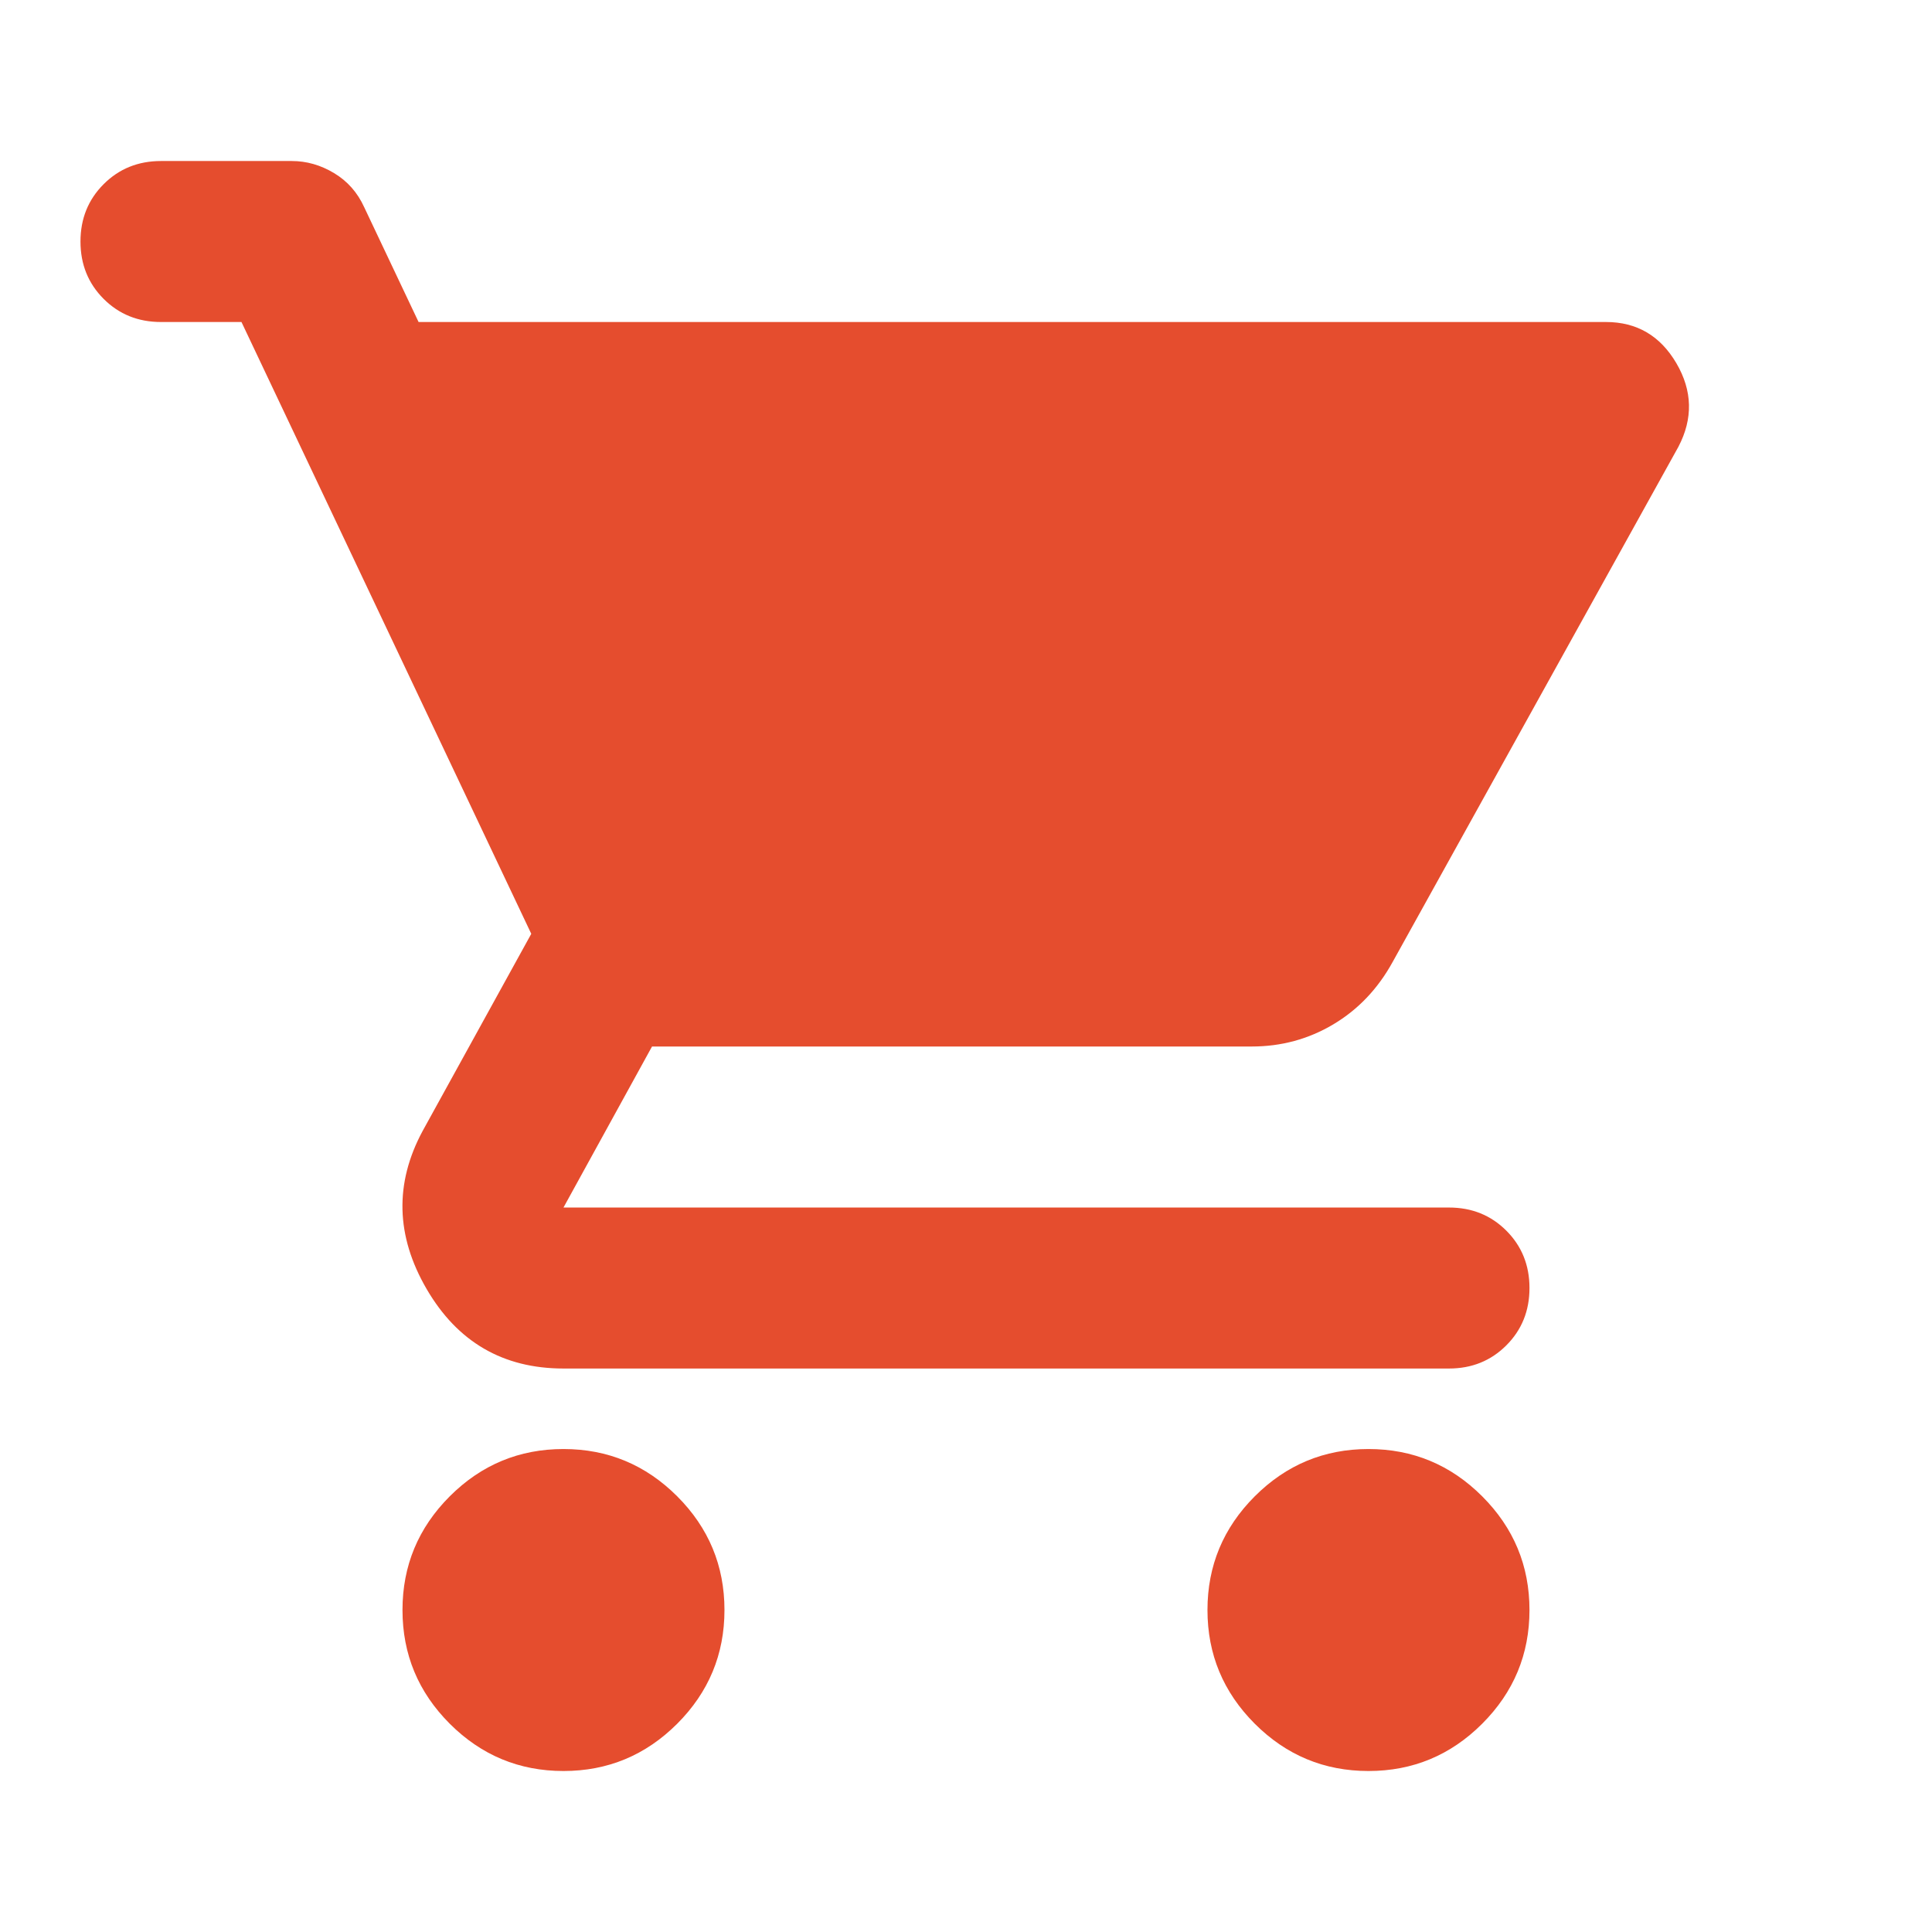
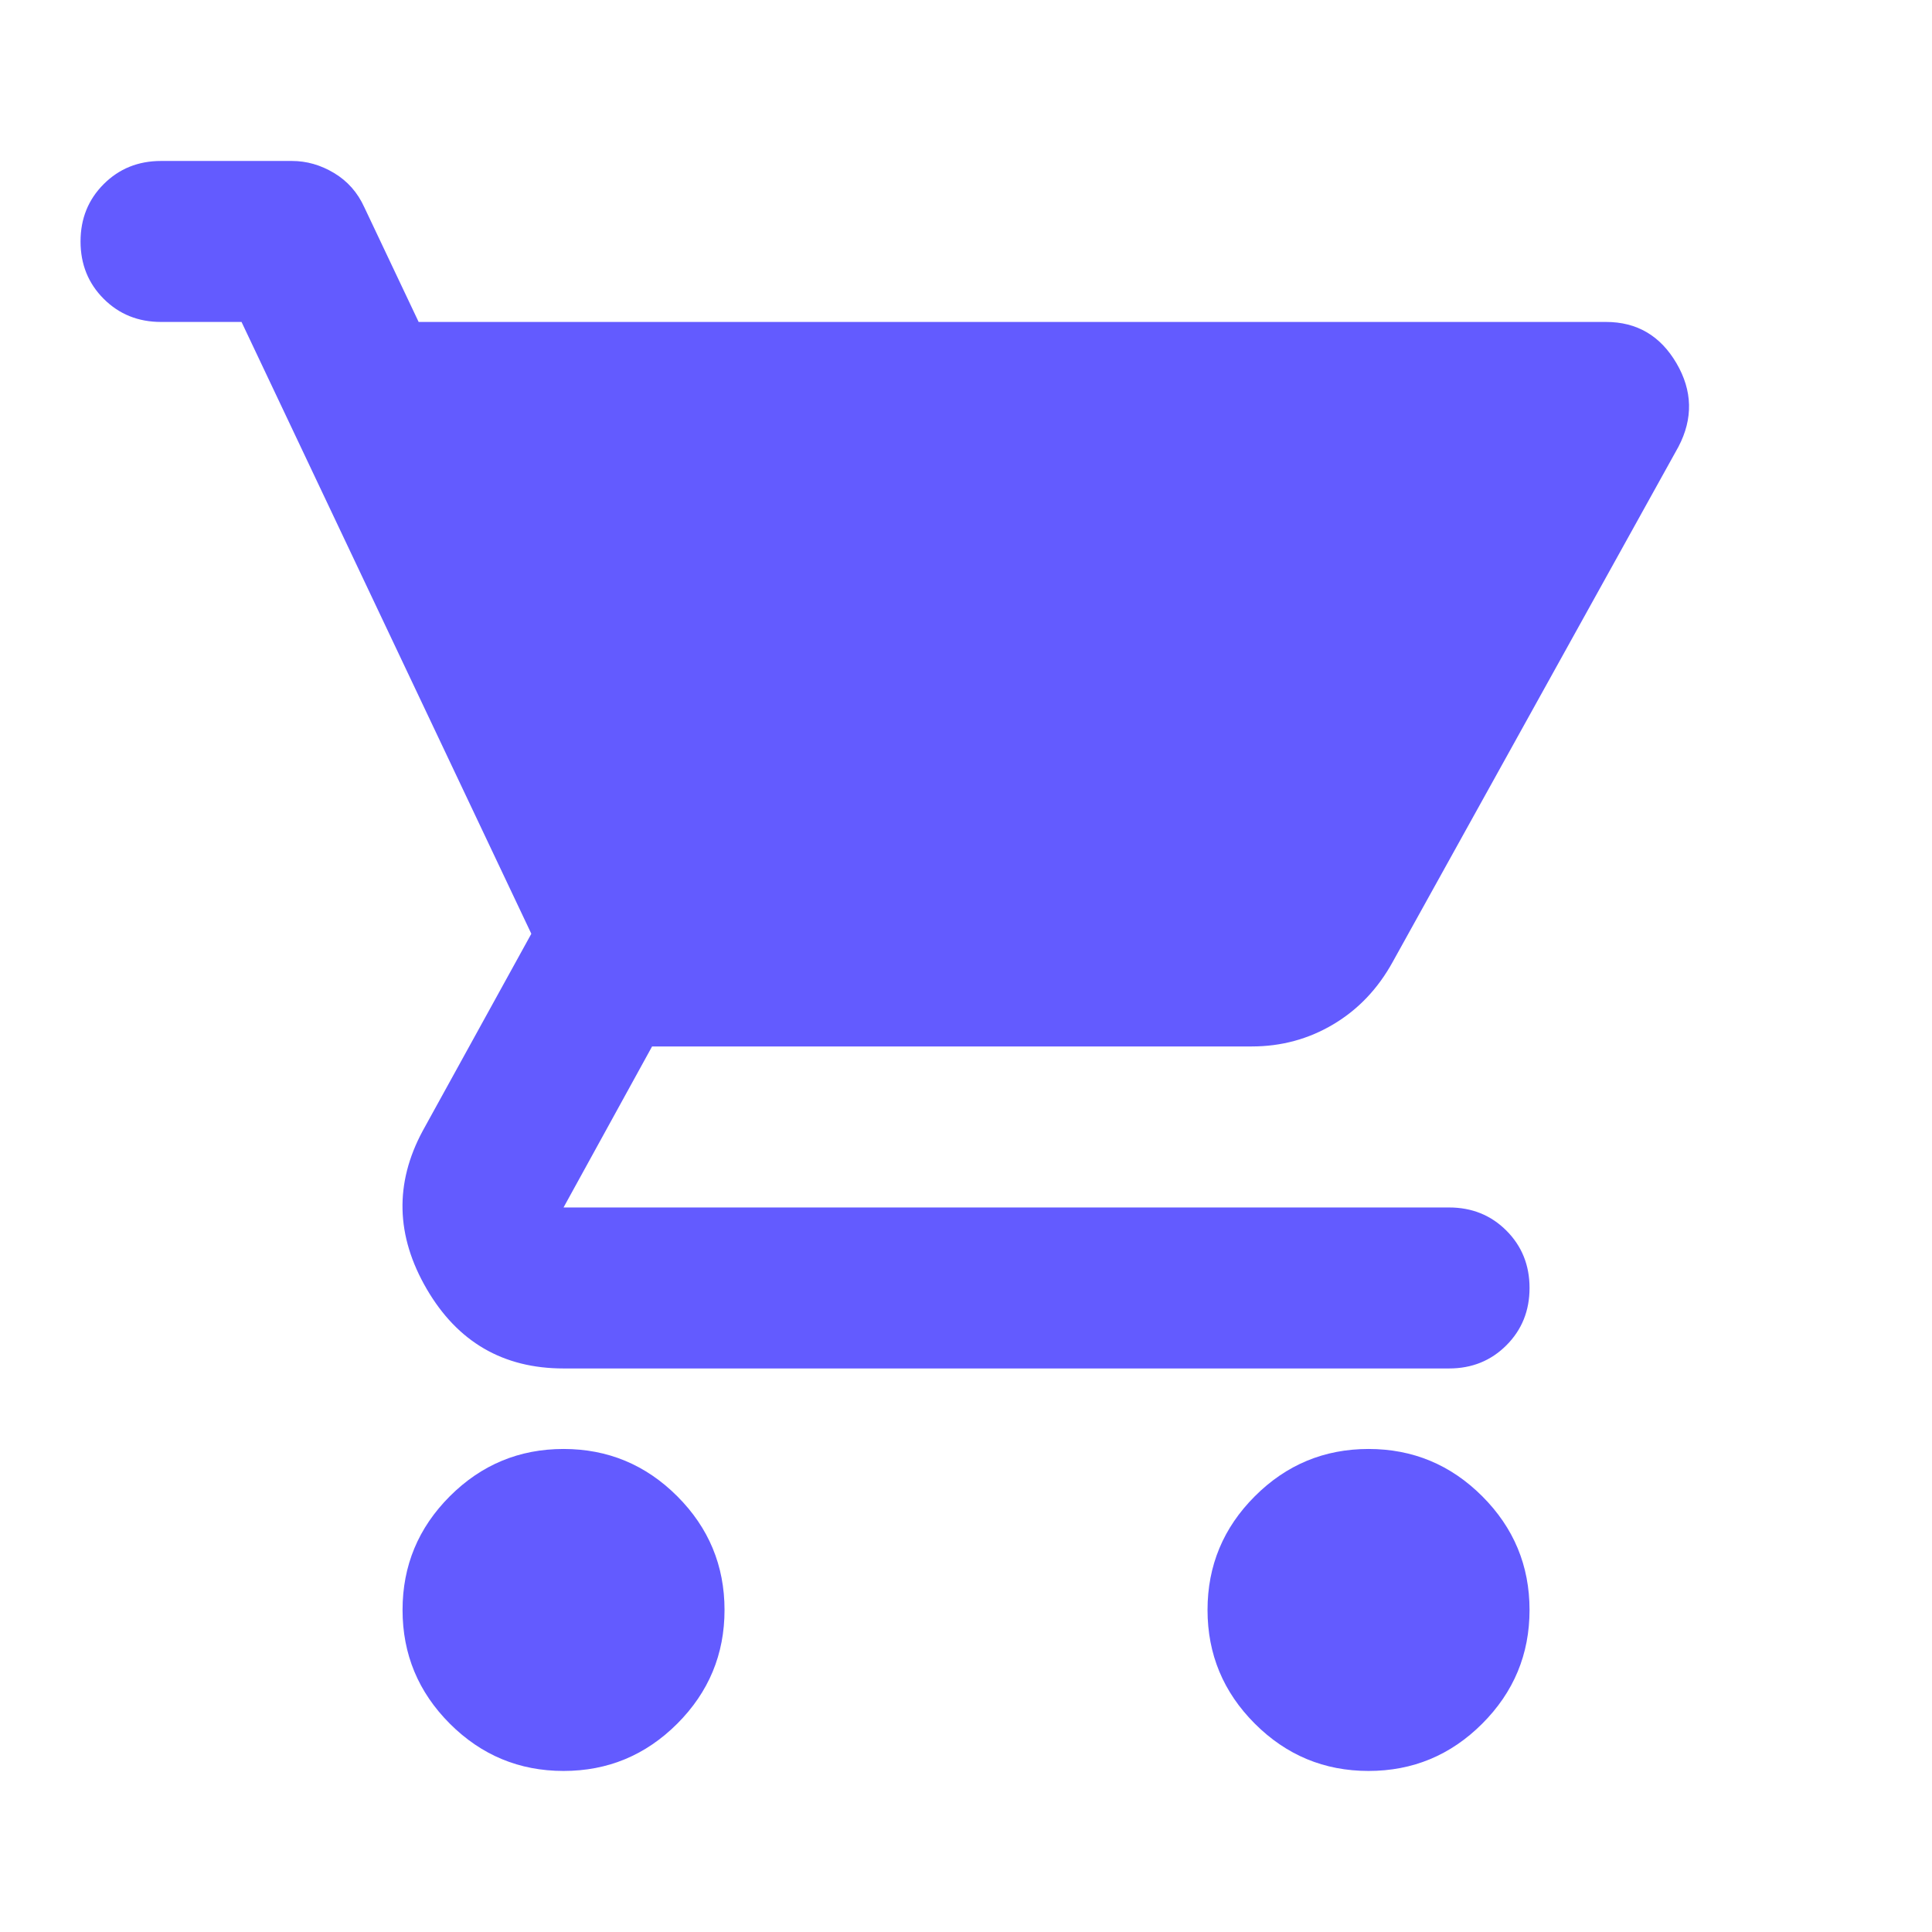
<svg xmlns="http://www.w3.org/2000/svg" width="64" height="64" viewBox="0 0 64 64" fill="none">
-   <mask id="mask0_376_105" style="mask-type:alpha" maskUnits="userSpaceOnUse" x="0" y="0" width="64" height="64">
+   <mask id="mask0_1060_1529" style="mask-type:alpha" maskUnits="userSpaceOnUse" x="0" y="0" width="64" height="64">
    <rect width="64" height="64" fill="#D9D9D9" />
  </mask>
-   <g mask="url(#mask0_376_105)">
-     <path d="M14.899 57.101C13.855 56.056 13.333 54.801 13.333 53.334C13.333 51.867 13.855 50.612 14.899 49.567C15.944 48.523 17.199 48.001 18.666 48.001C20.133 48.001 21.388 48.523 22.433 49.567C23.477 50.612 23.999 51.867 23.999 53.334C23.999 54.801 23.477 56.056 22.433 57.101C21.388 58.145 20.133 58.667 18.666 58.667C17.199 58.667 15.944 58.145 14.899 57.101ZM41.566 57.101C40.522 56.056 39.999 54.801 39.999 53.334C39.999 51.867 40.522 50.612 41.566 49.567C42.611 48.523 43.866 48.001 45.333 48.001C46.799 48.001 48.055 48.523 49.099 49.567C50.144 50.612 50.666 51.867 50.666 53.334C50.666 54.801 50.144 56.056 49.099 57.101C48.055 58.145 46.799 58.667 45.333 58.667C43.866 58.667 42.611 58.145 41.566 57.101ZM13.866 10.667H53.199C54.222 10.667 54.999 11.123 55.533 12.034C56.066 12.945 56.088 13.867 55.599 14.801L46.133 31.867C45.644 32.756 44.988 33.445 44.166 33.934C43.344 34.423 42.444 34.667 41.466 34.667H21.599L18.666 40.001H47.999C48.755 40.001 49.388 40.256 49.899 40.767C50.41 41.278 50.666 41.912 50.666 42.667C50.666 43.423 50.41 44.056 49.899 44.567C49.388 45.078 48.755 45.334 47.999 45.334H18.666C16.666 45.334 15.155 44.456 14.133 42.701C13.111 40.945 13.066 39.201 13.999 37.467L17.599 30.934L7.999 10.667H5.333C4.577 10.667 3.944 10.412 3.433 9.901C2.922 9.39 2.666 8.756 2.666 8.001C2.666 7.245 2.922 6.612 3.433 6.101C3.944 5.59 4.577 5.334 5.333 5.334H9.666C10.155 5.334 10.622 5.467 11.066 5.734C11.511 6.001 11.844 6.378 12.066 6.867L13.866 10.667Z" fill="#E54D2E" />
+   <g mask="url(#mask0_1060_1529)">
+     <path d="M14.901 57.099C13.857 56.054 13.335 54.799 13.335 53.332C13.335 51.865 13.857 50.61 14.901 49.565C15.946 48.521 17.201 47.999 18.668 47.999C20.135 47.999 21.39 48.521 22.435 49.565C23.479 50.61 24.001 51.865 24.001 53.332C24.001 54.799 23.479 56.054 22.435 57.099C21.39 58.143 20.135 58.665 18.668 58.665C17.201 58.665 15.946 58.143 14.901 57.099ZM41.568 57.099C40.523 56.054 40.001 54.799 40.001 53.332C40.001 51.865 40.523 50.61 41.568 49.565C42.612 48.521 43.868 47.999 45.335 47.999C46.801 47.999 48.057 48.521 49.101 49.565C50.146 50.61 50.668 51.865 50.668 53.332C50.668 54.799 50.146 56.054 49.101 57.099C48.057 58.143 46.801 58.665 45.335 58.665C43.868 58.665 42.612 58.143 41.568 57.099ZM13.868 10.665H53.201C54.224 10.665 55.001 11.121 55.535 12.032C56.068 12.943 56.09 13.865 55.601 14.799L46.135 31.865C45.646 32.754 44.99 33.443 44.168 33.932C43.346 34.421 42.446 34.665 41.468 34.665H21.601L18.668 39.999H48.001C48.757 39.999 49.39 40.254 49.901 40.765C50.412 41.276 50.668 41.91 50.668 42.665C50.668 43.421 50.412 44.054 49.901 44.565C49.39 45.077 48.757 45.332 48.001 45.332H18.668C16.668 45.332 15.157 44.454 14.135 42.699C13.112 40.943 13.068 39.199 14.001 37.465L17.601 30.932L8.001 10.665H5.335C4.579 10.665 3.946 10.41 3.435 9.899C2.924 9.388 2.668 8.754 2.668 7.999C2.668 7.243 2.924 6.61 3.435 6.099C3.946 5.588 4.579 5.332 5.335 5.332H9.668C10.157 5.332 10.623 5.465 11.068 5.732C11.512 5.999 11.846 6.376 12.068 6.865L13.868 10.665Z" fill="#635BFF" />
  </g>
</svg>
